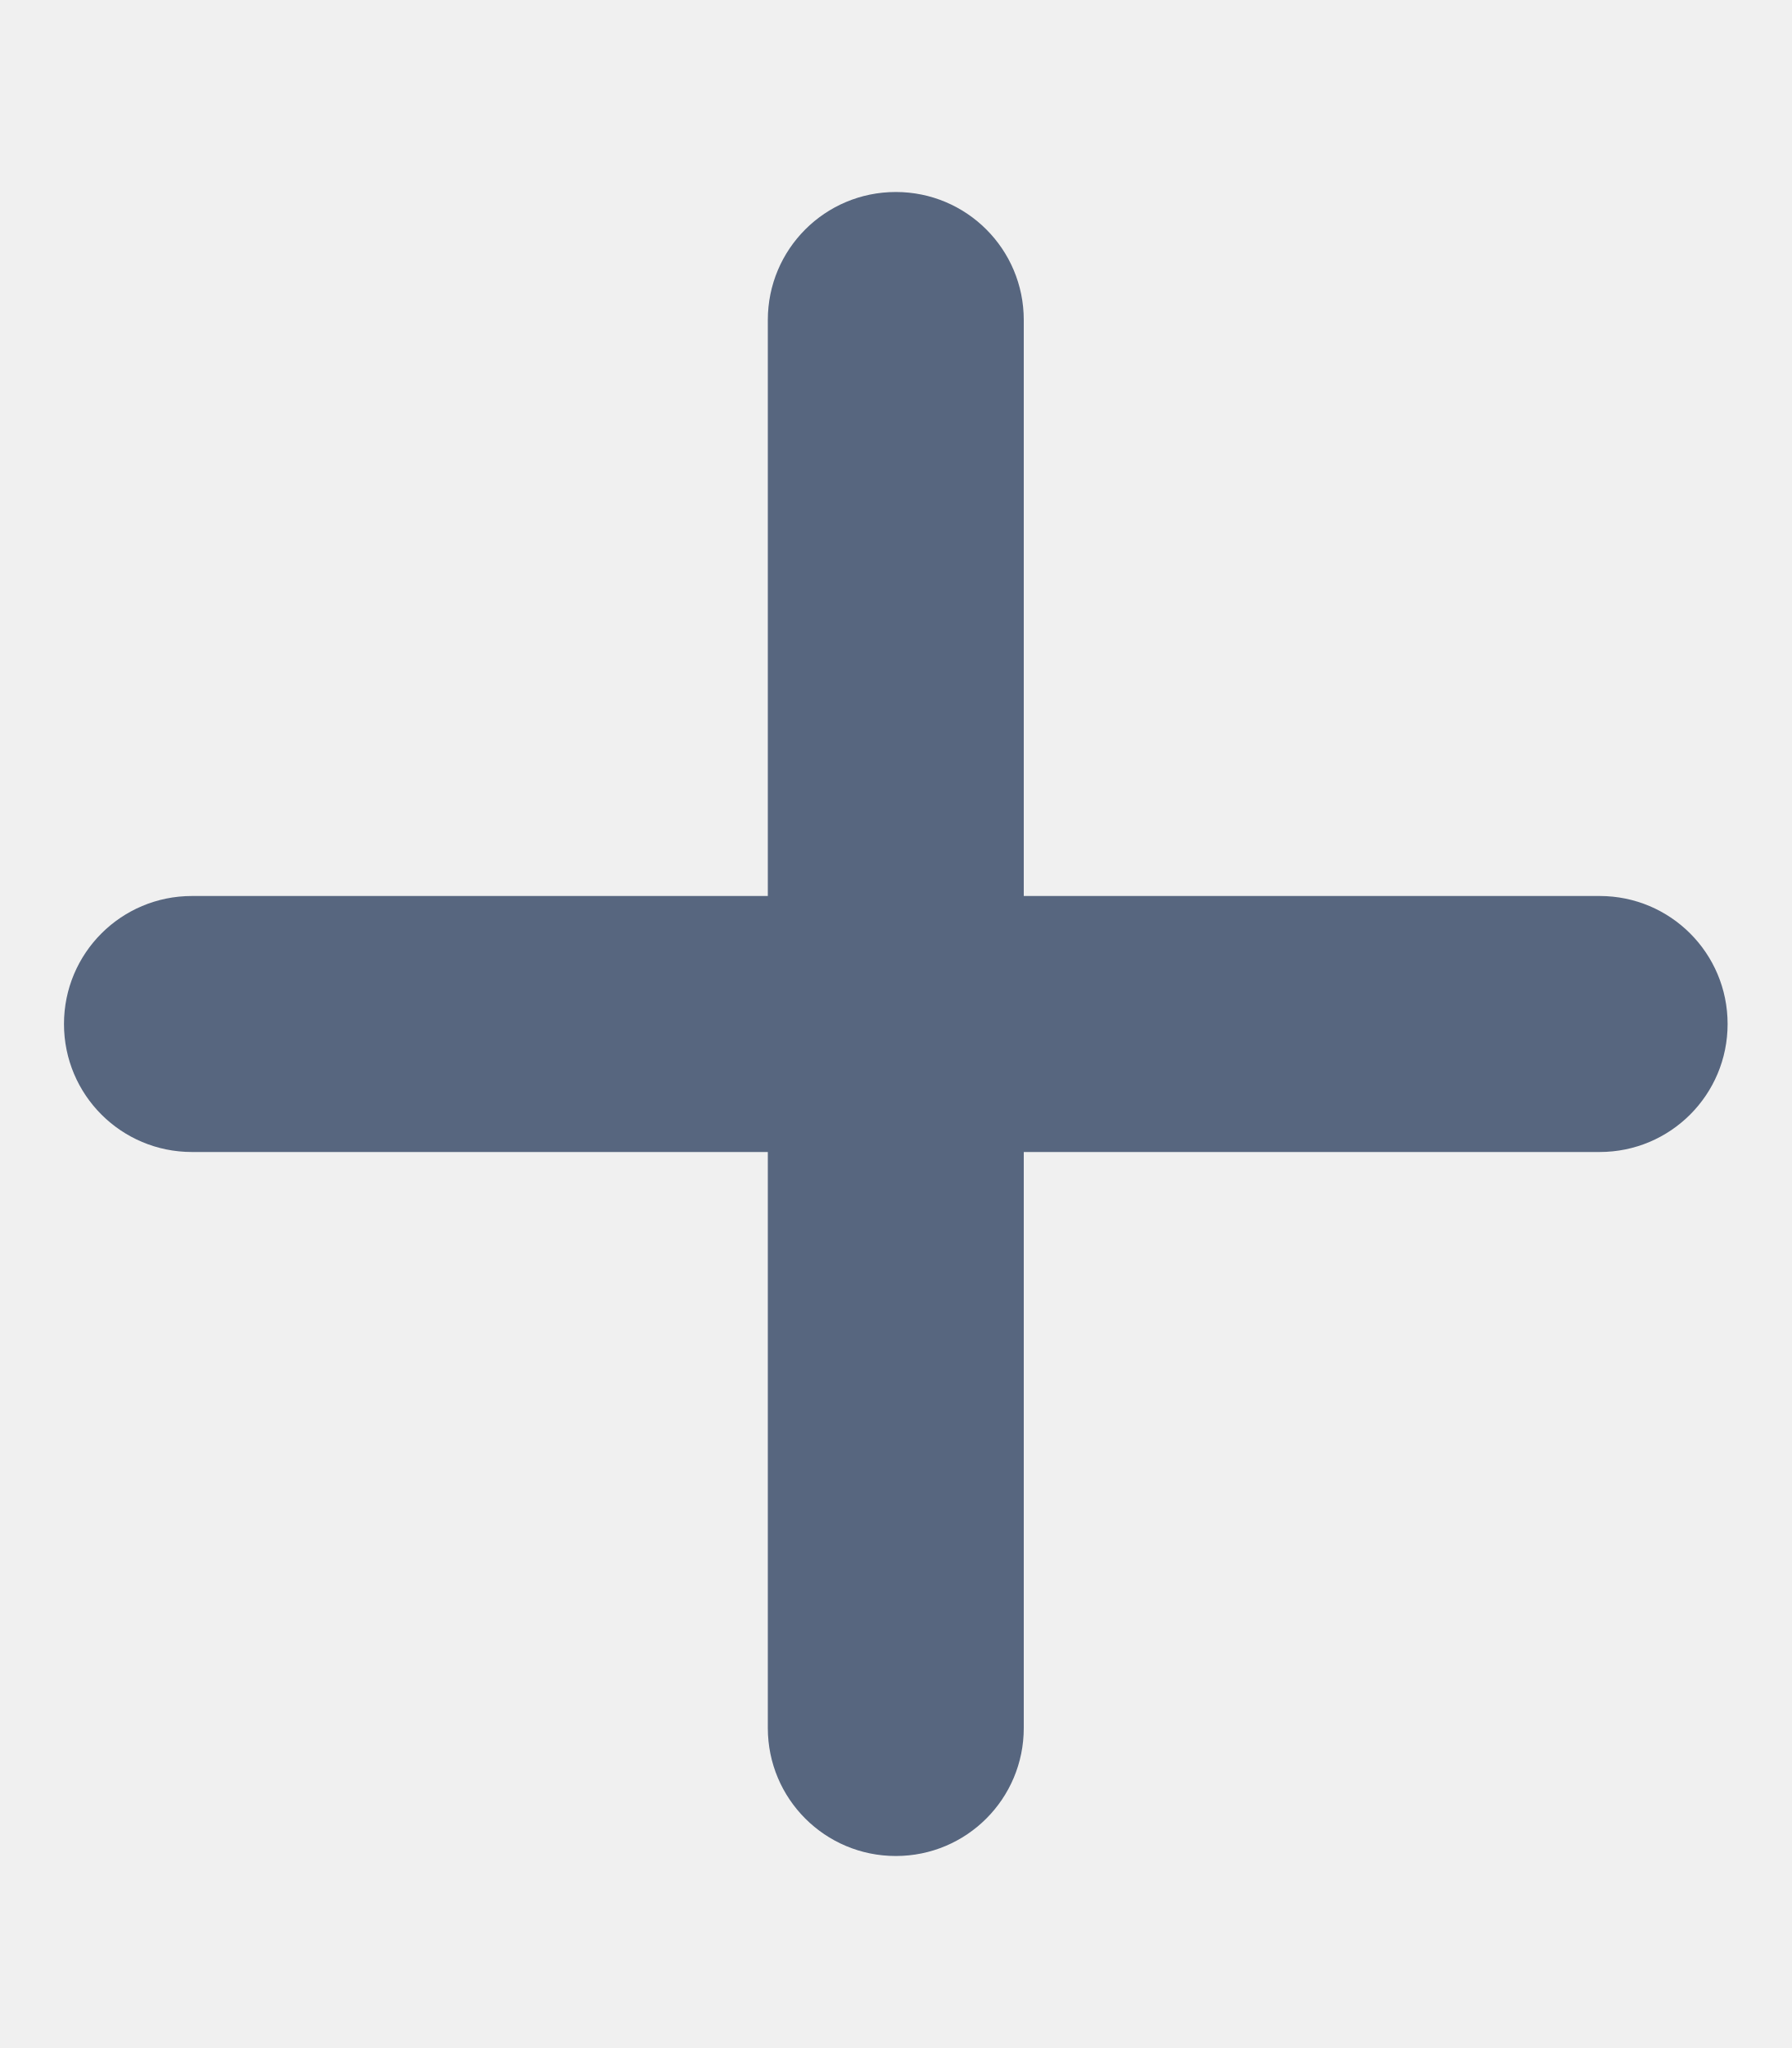
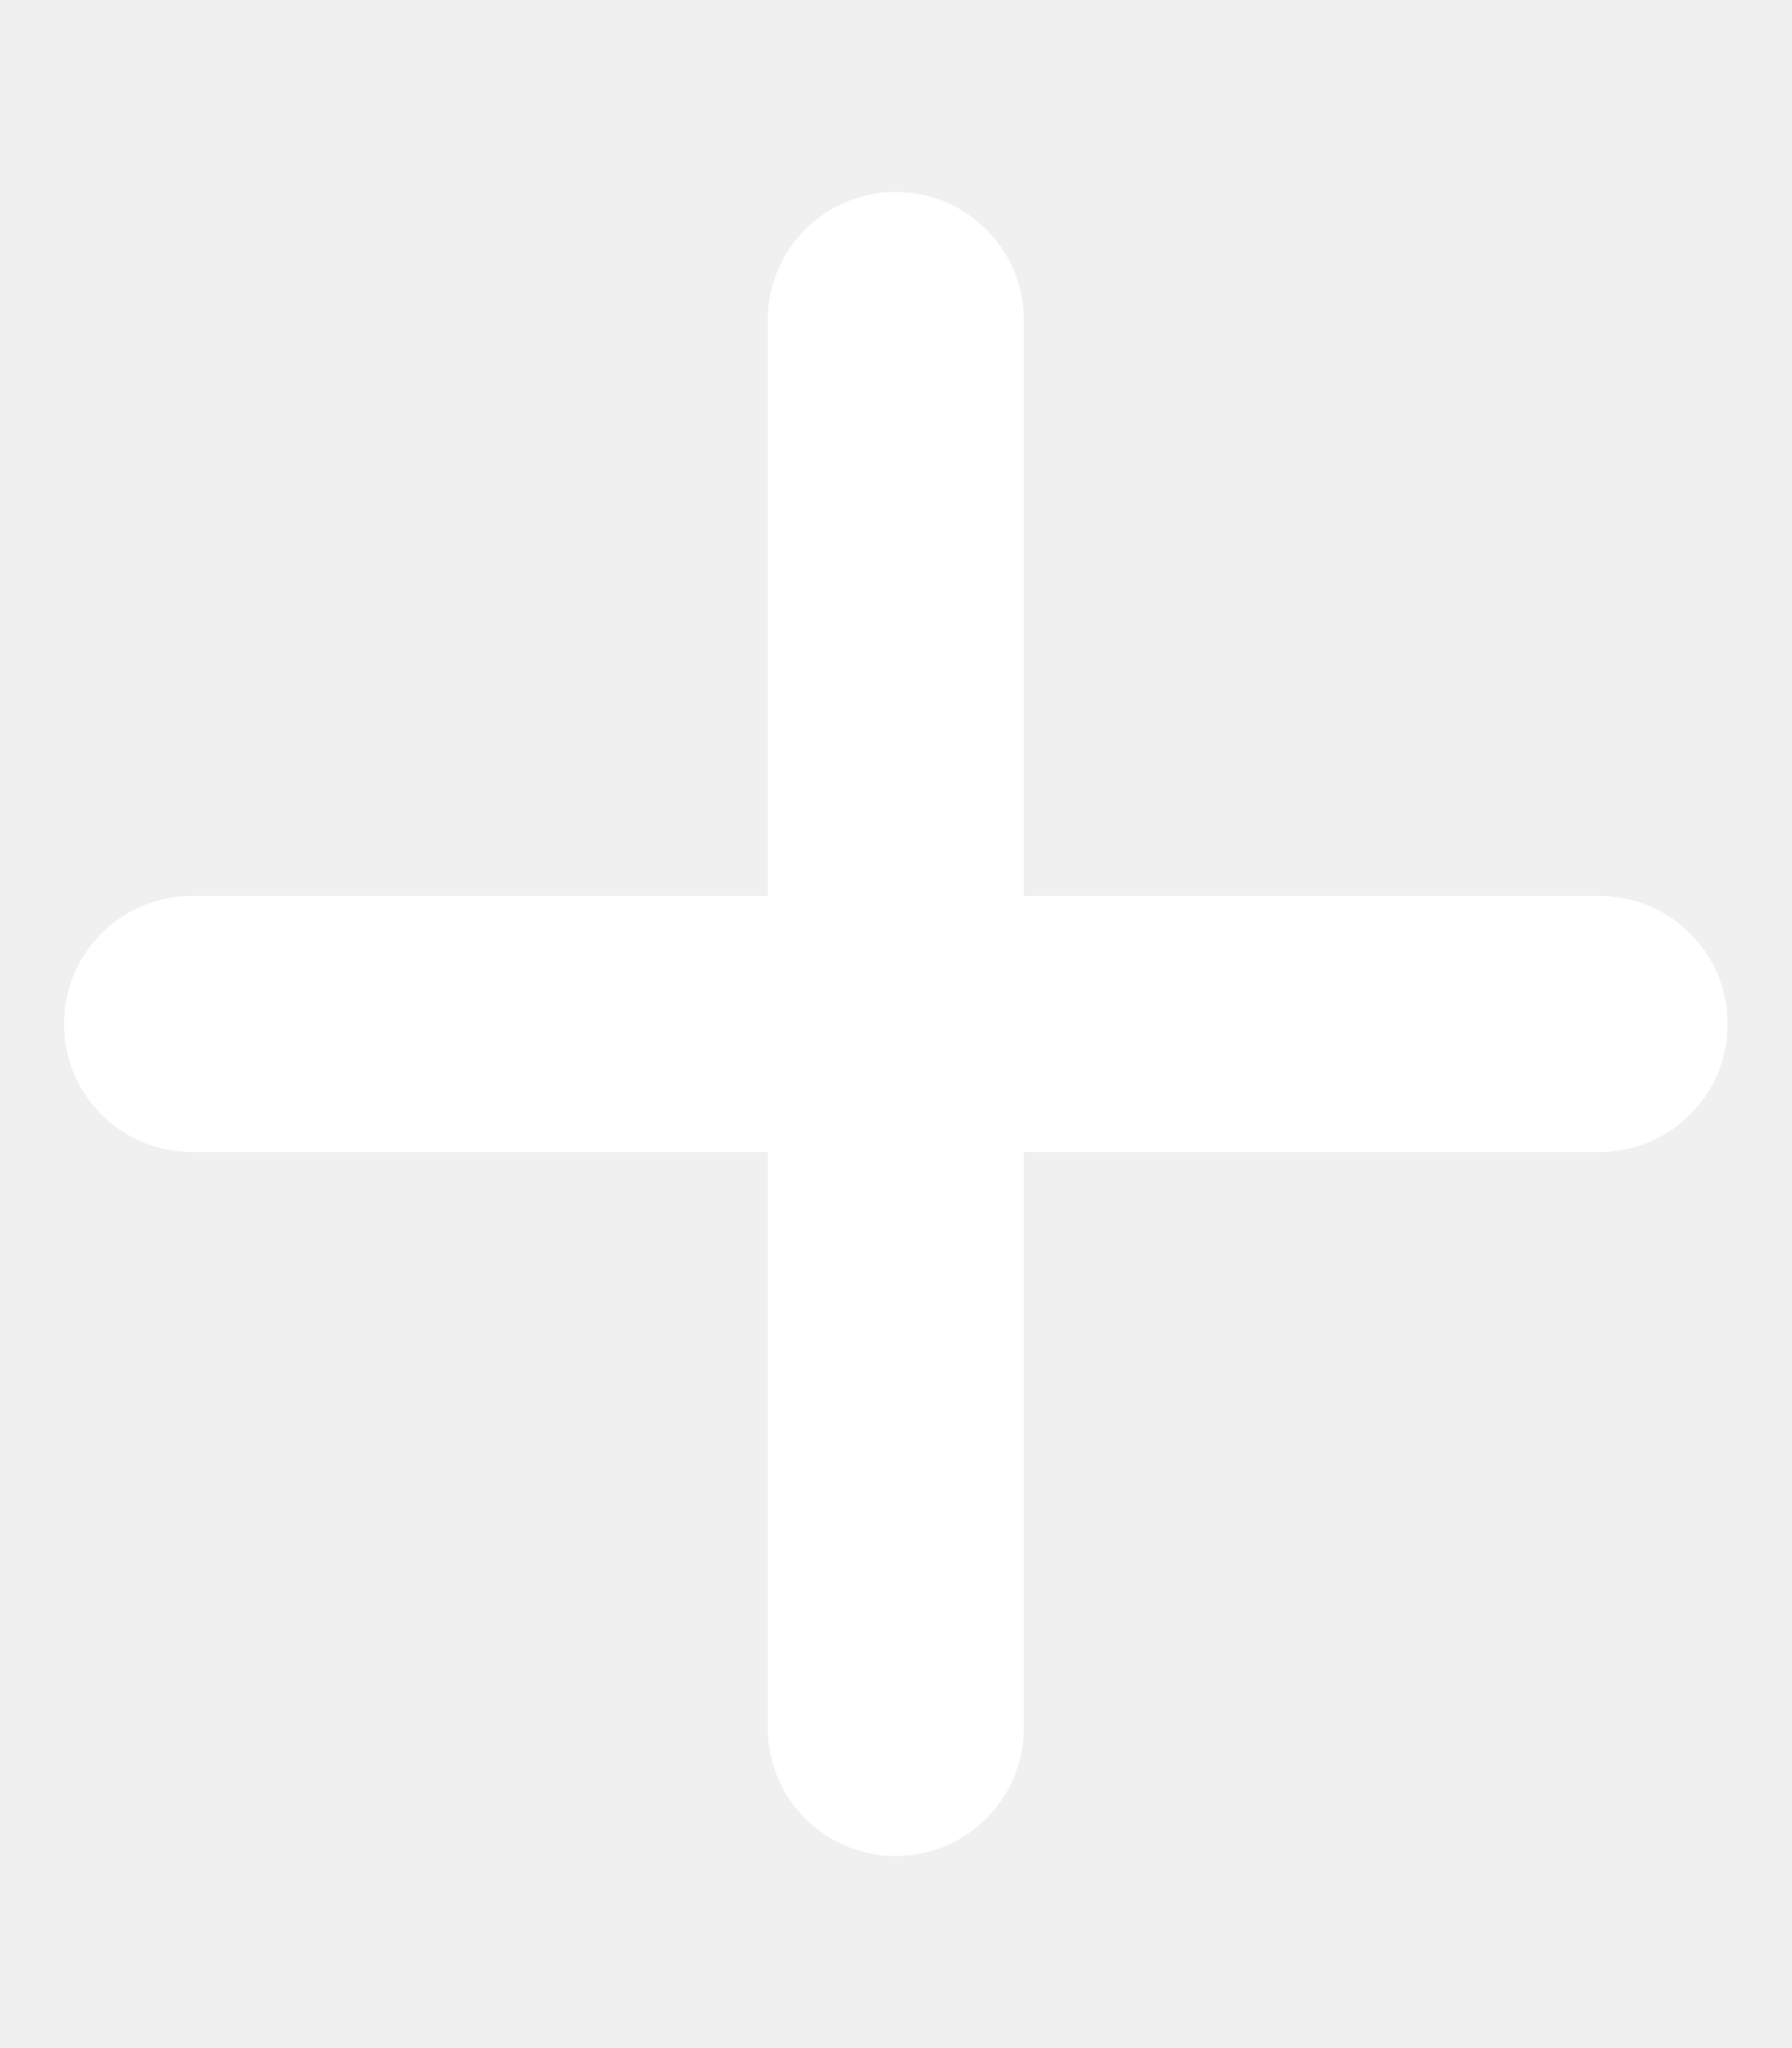
<svg xmlns="http://www.w3.org/2000/svg" height="1em" viewBox="0 0 448 512">
-   <style>svg{fill:#57667f}</style>
+   <style>svg{fill:#fff}</style>
  <path d="M256 80c0-17.7-14.3-32-32-32s-32 14.3-32 32V224H48c-17.7 0-32 14.3-32 32s14.3 32 32 32H192V432c0 17.7 14.3 32 32 32s32-14.3 32-32V288H400c17.7 0 32-14.3 32-32s-14.3-32-32-32H256V80z" />
</svg>
